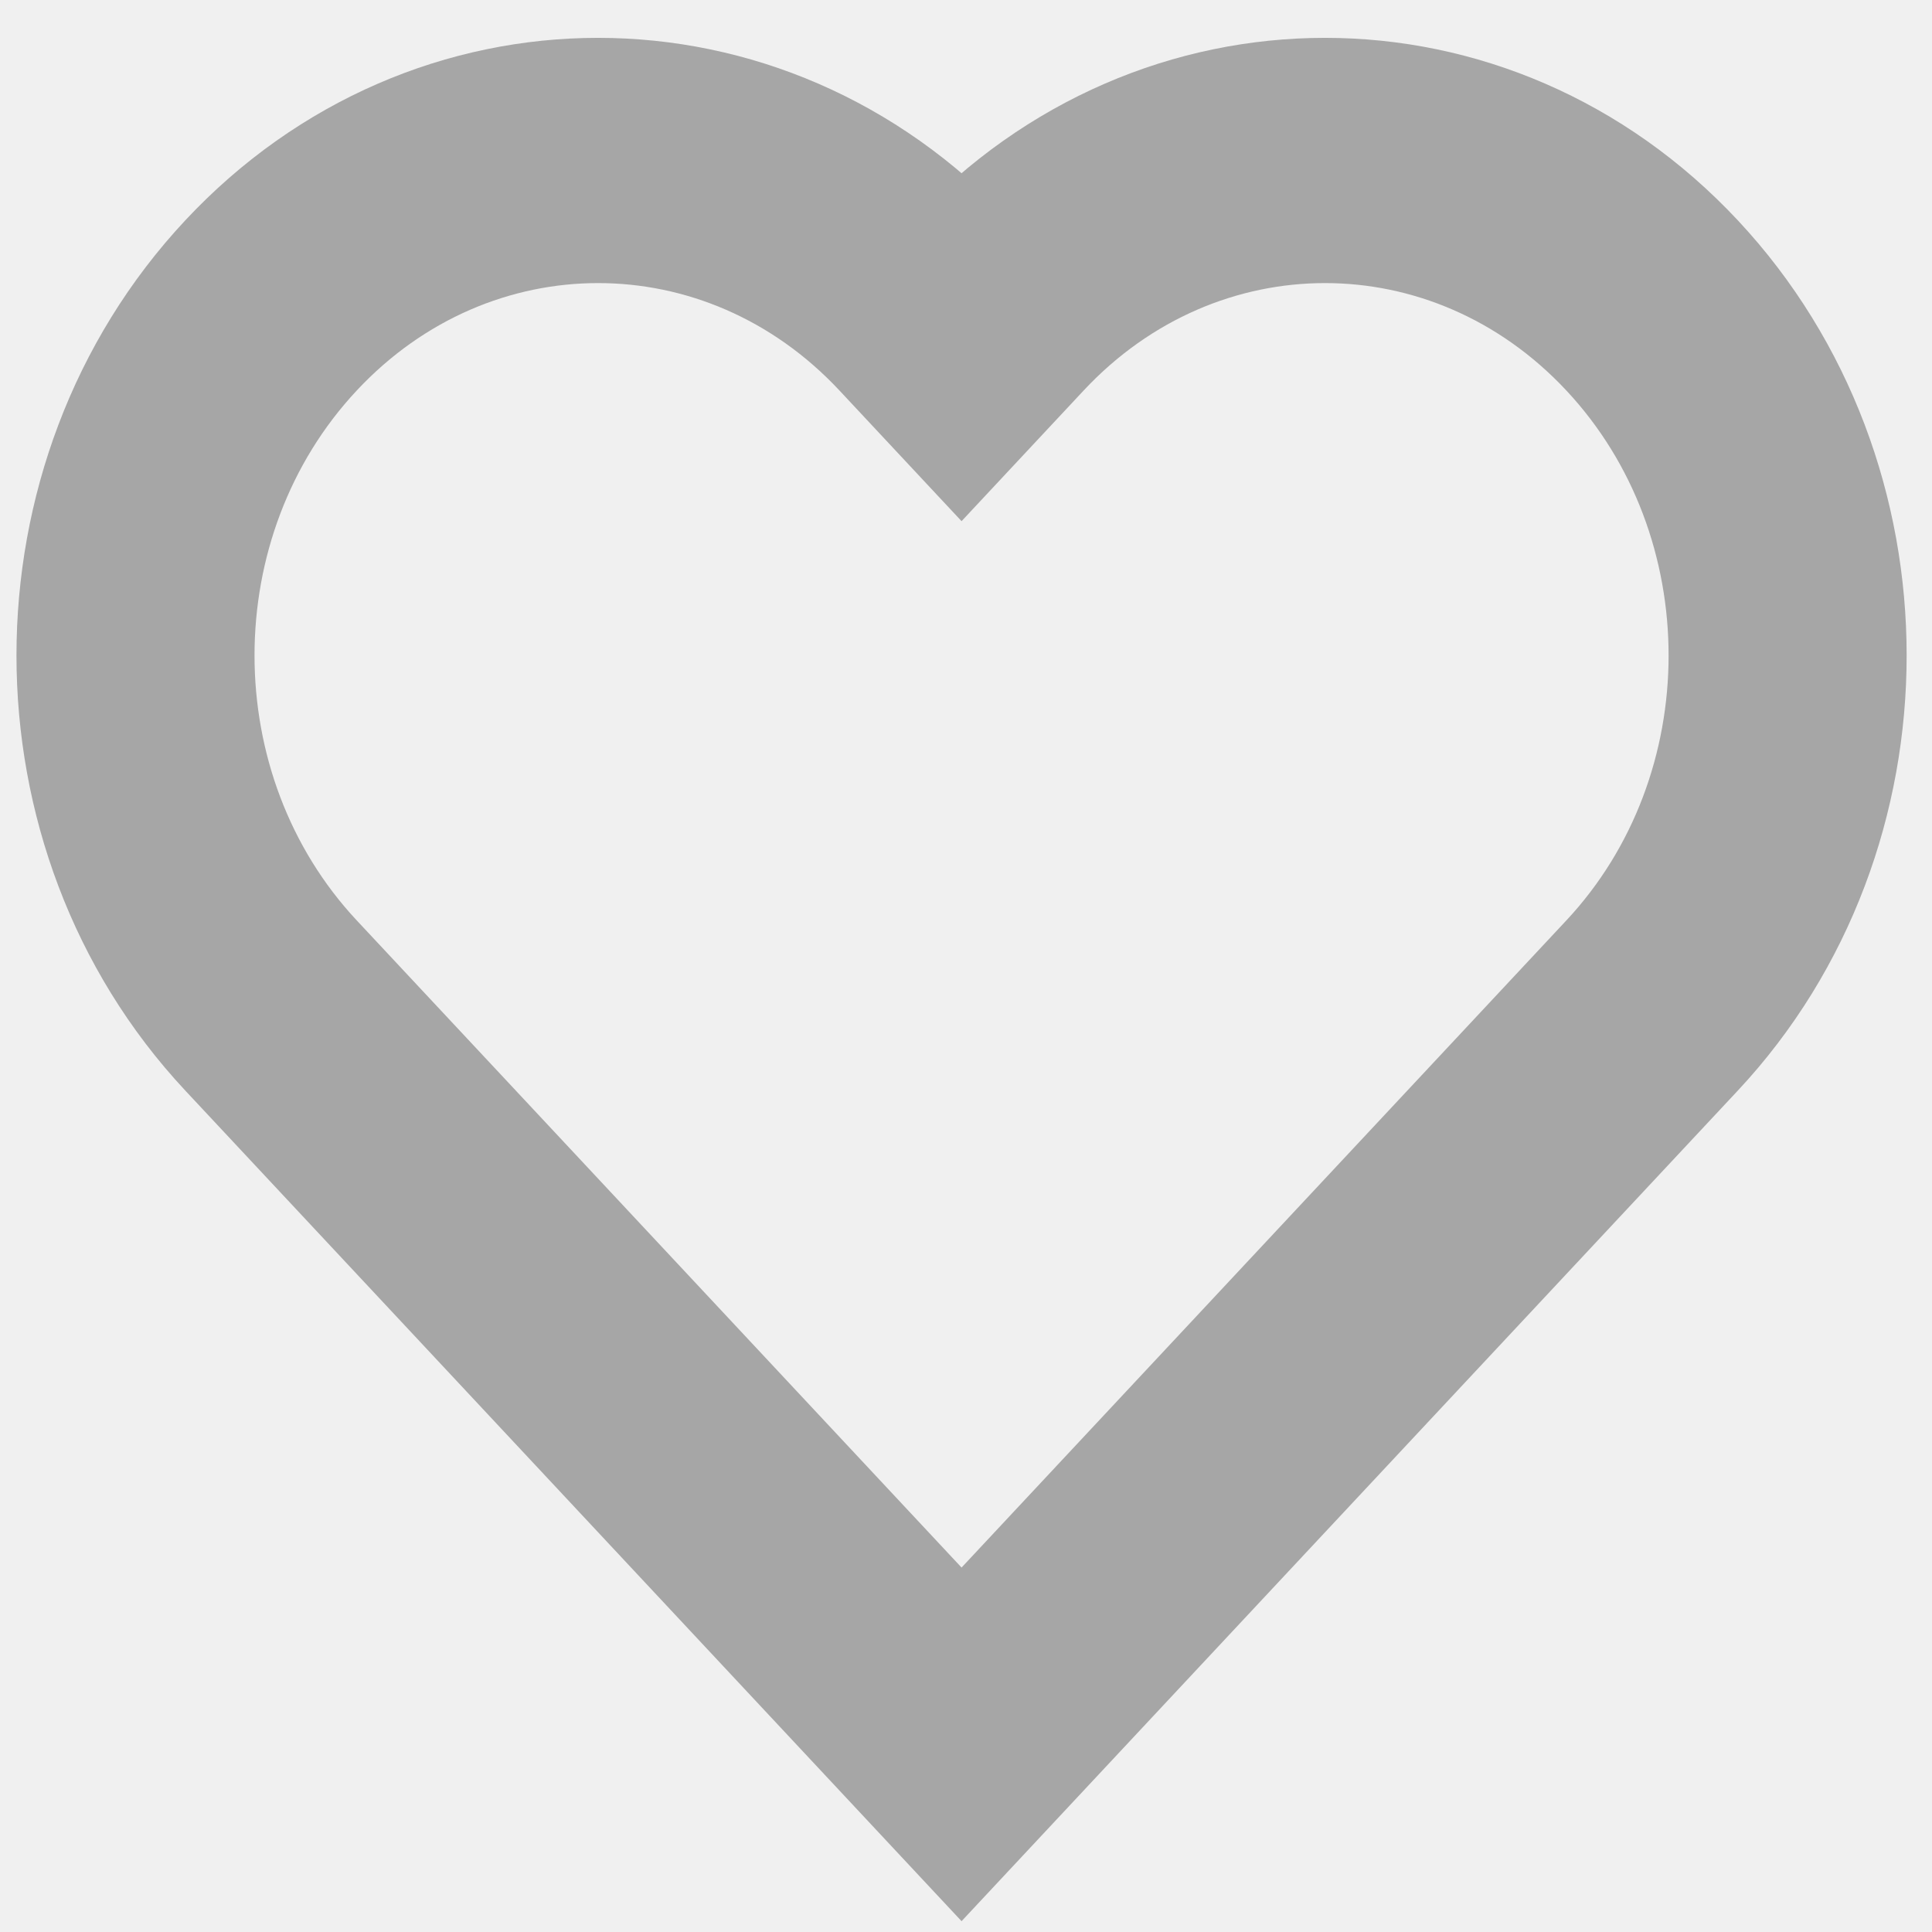
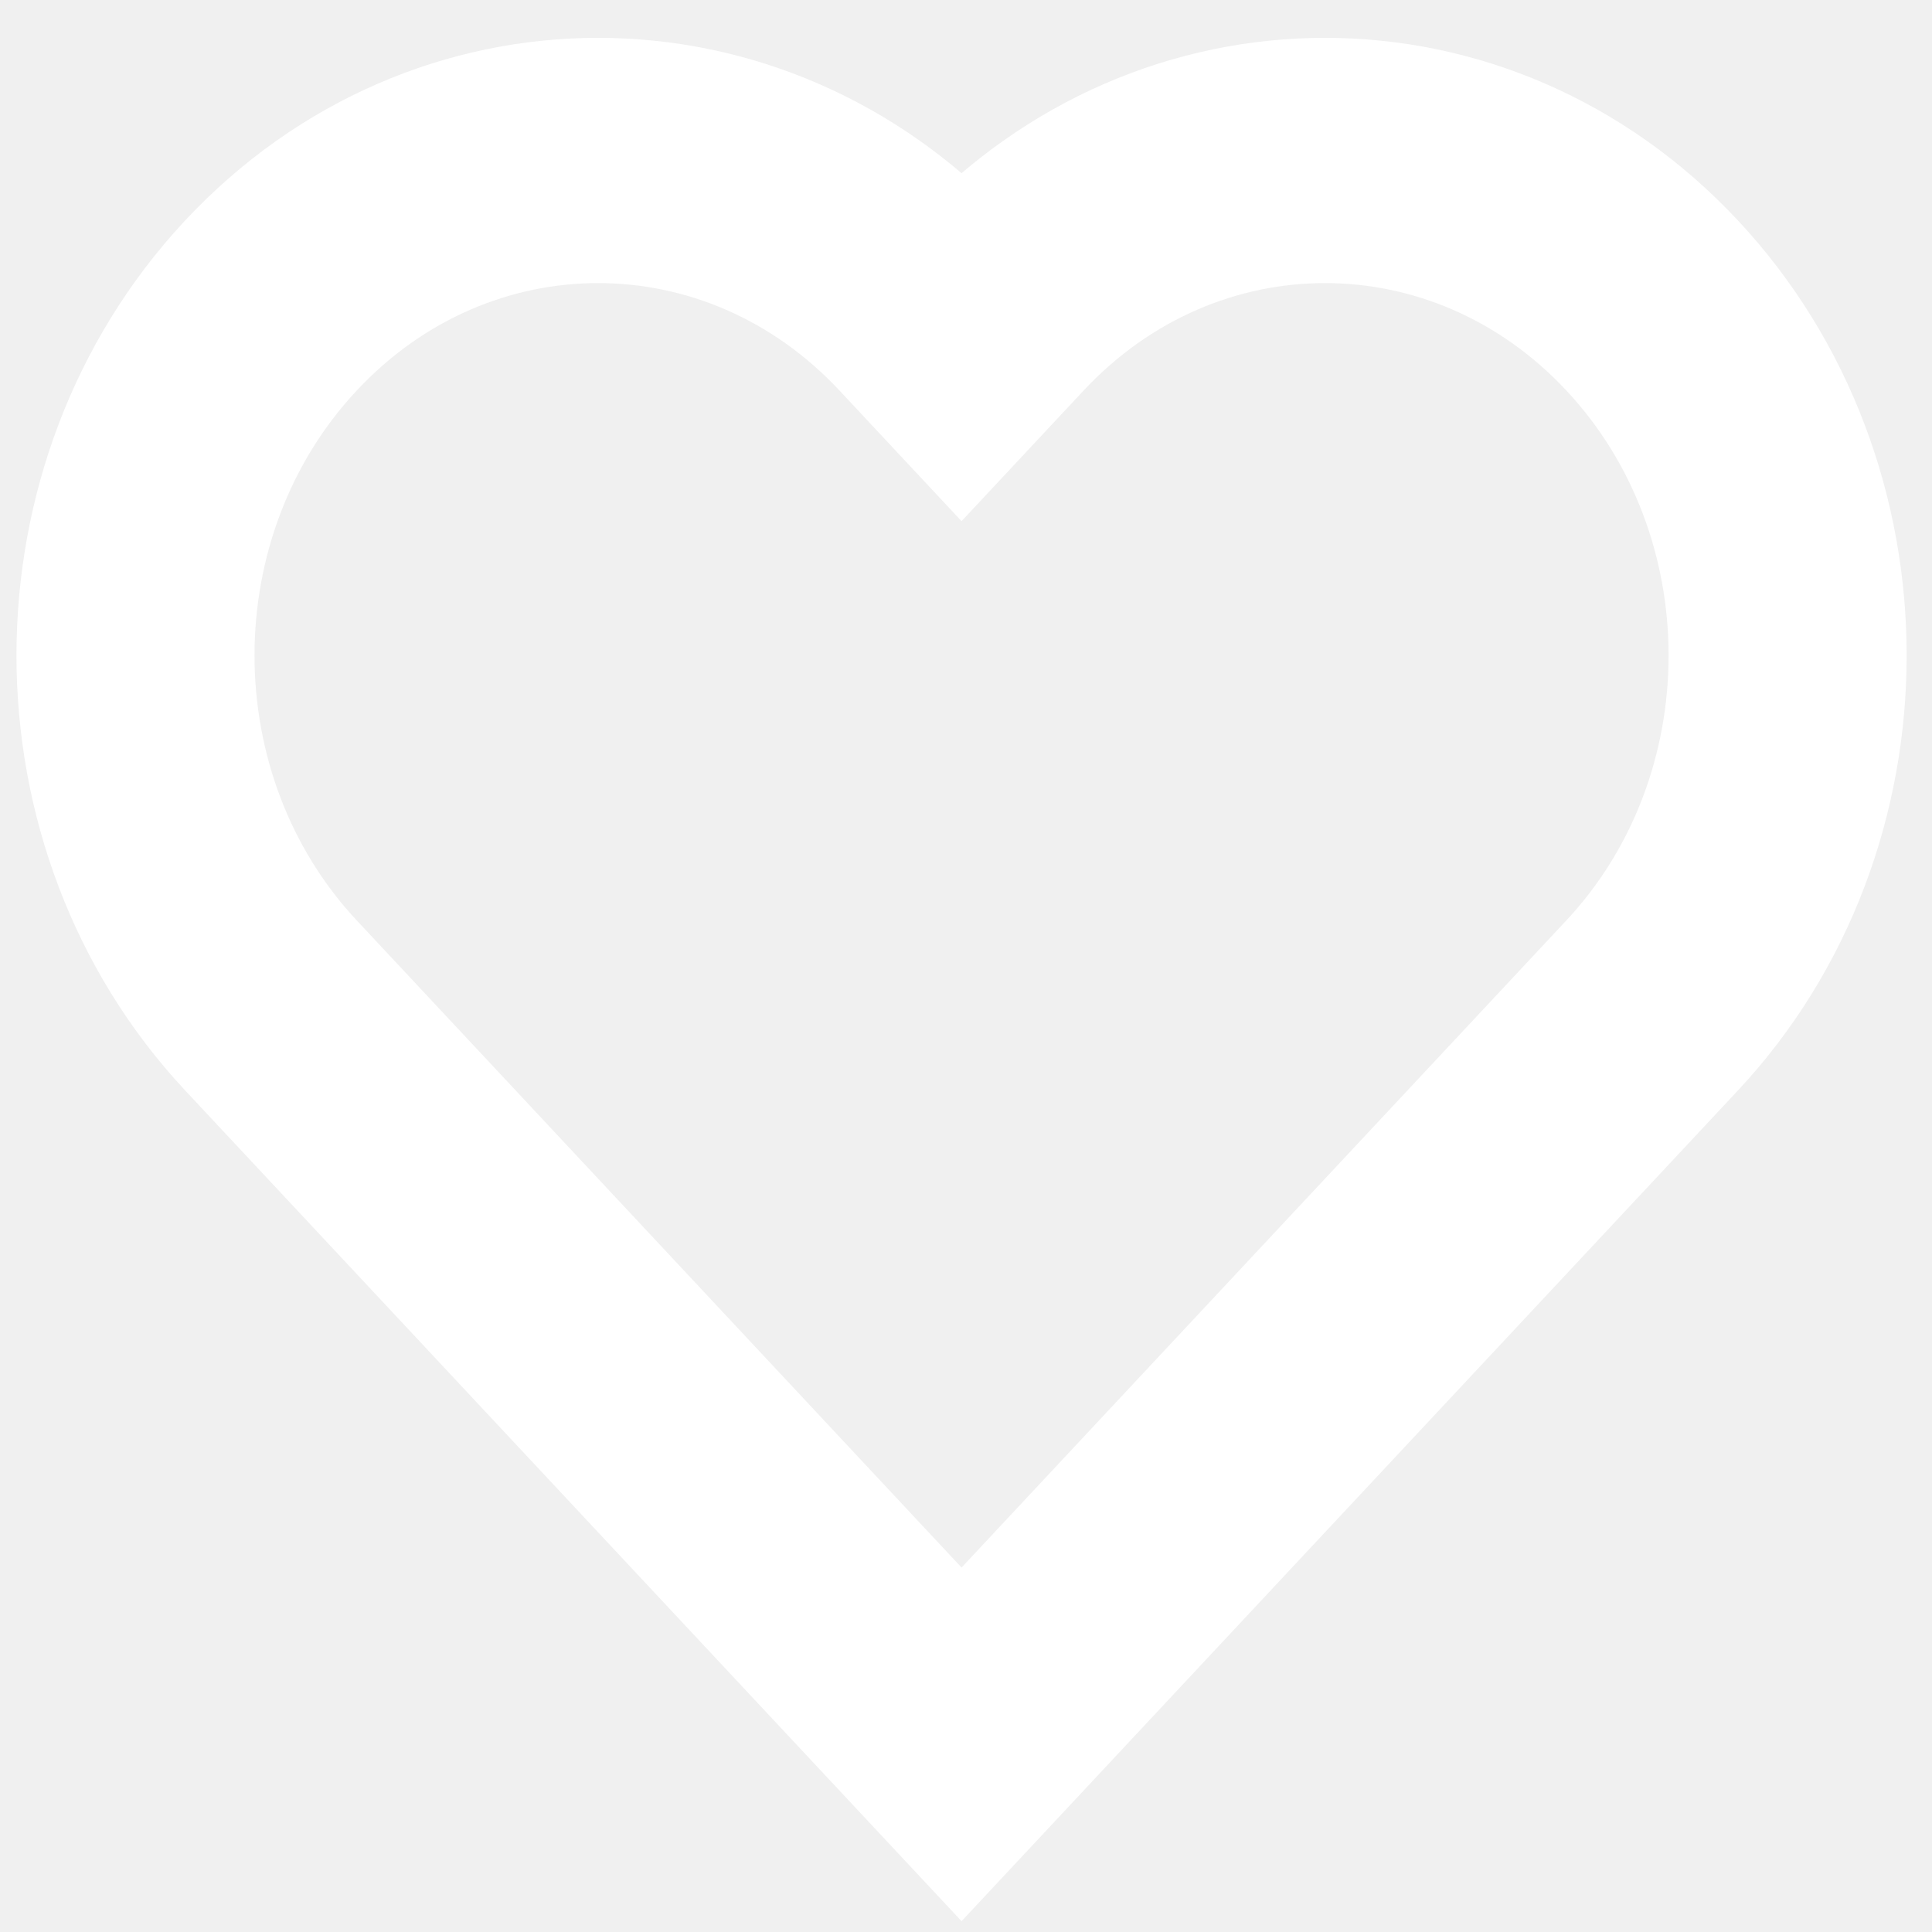
<svg xmlns="http://www.w3.org/2000/svg" version="1.1" x="0" y="0" width="100" height="100" viewBox="0, 0, 100, 100">
  <g id="Layer_1">
-     <g id="rect1332">
-       <path d="M87.395,13.797 C77.005,2.68 60.16,2.68 49.77,13.797 C39.38,2.68 22.535,2.68 12.145,13.797 C1.755,24.914 1.755,42.938 12.145,54.056 L49.77,94.314 L87.395,54.056 C97.785,42.938 97.785,24.914 87.395,13.797 z M83.632,17.823 C91.944,26.716 91.944,41.136 83.632,50.03 L79.87,54.056 L76.108,58.081 L49.77,86.262 L23.433,58.081 L19.67,54.056 L15.908,50.03 C7.596,41.136 7.596,26.716 15.908,17.823 C24.22,8.929 37.696,8.929 46.008,17.823 L49.77,21.849 L53.532,17.823 C61.844,8.929 75.321,8.929 83.632,17.823 z" fill="#A6A6A6" />
-       <path d="M87.395,13.797 C77.005,2.68 60.16,2.68 49.77,13.797 C39.38,2.68 22.535,2.68 12.145,13.797 C1.755,24.914 1.755,42.938 12.145,54.056 L49.77,94.314 L87.395,54.056 C97.785,42.938 97.785,24.914 87.395,13.797 z M83.632,17.823 C91.944,26.716 91.944,41.136 83.632,50.03 L79.87,54.056 L76.108,58.081 L49.77,86.262 L23.433,58.081 L19.67,54.056 L15.908,50.03 C7.596,41.136 7.596,26.716 15.908,17.823 C24.22,8.929 37.696,8.929 46.008,17.823 L49.77,21.849 L53.532,17.823 C61.844,8.929 75.321,8.929 83.632,17.823 z" fill-opacity="0" stroke="#A6A6A6" stroke-width="7" stroke-linecap="square" />
-     </g>
+     <path d="M87.395,13.797 C77.005,2.68 60.16,2.68 49.77,13.797 C39.38,2.68 22.535,2.68 12.145,13.797 C1.755,24.914 1.755,42.938 12.145,54.056 L49.77,94.314 L87.395,54.056 C97.785,42.938 97.785,24.914 87.395,13.797 z M83.632,17.823 C91.944,26.716 91.944,41.136 83.632,50.03 L79.87,54.056 L76.108,58.081 L49.77,86.262 L23.433,58.081 L19.67,54.056 L15.908,50.03 C7.596,41.136 7.596,26.716 15.908,17.823 C24.22,8.929 37.696,8.929 46.008,17.823 L49.77,21.849 L53.532,17.823 C61.844,8.929 75.321,8.929 83.632,17.823 z" fill="#A6A6A6" />
+     <path d="M87.395,13.797 C77.005,2.68 60.16,2.68 49.77,13.797 C39.38,2.68 22.535,2.68 12.145,13.797 C1.755,24.914 1.755,42.938 12.145,54.056 L49.77,94.314 L87.395,54.056 C97.785,42.938 97.785,24.914 87.395,13.797 z M83.632,17.823 C91.944,26.716 91.944,41.136 83.632,50.03 L79.87,54.056 L76.108,58.081 L49.77,86.262 L23.433,58.081 L19.67,54.056 L15.908,50.03 C7.596,41.136 7.596,26.716 15.908,17.823 C24.22,8.929 37.696,8.929 46.008,17.823 L49.77,21.849 L53.532,17.823 C61.844,8.929 75.321,8.929 83.632,17.823 z" fill-opacity="0" stroke="#FFFFFF" stroke-width="7" stroke-linecap="square" />
  </g>
</svg>
